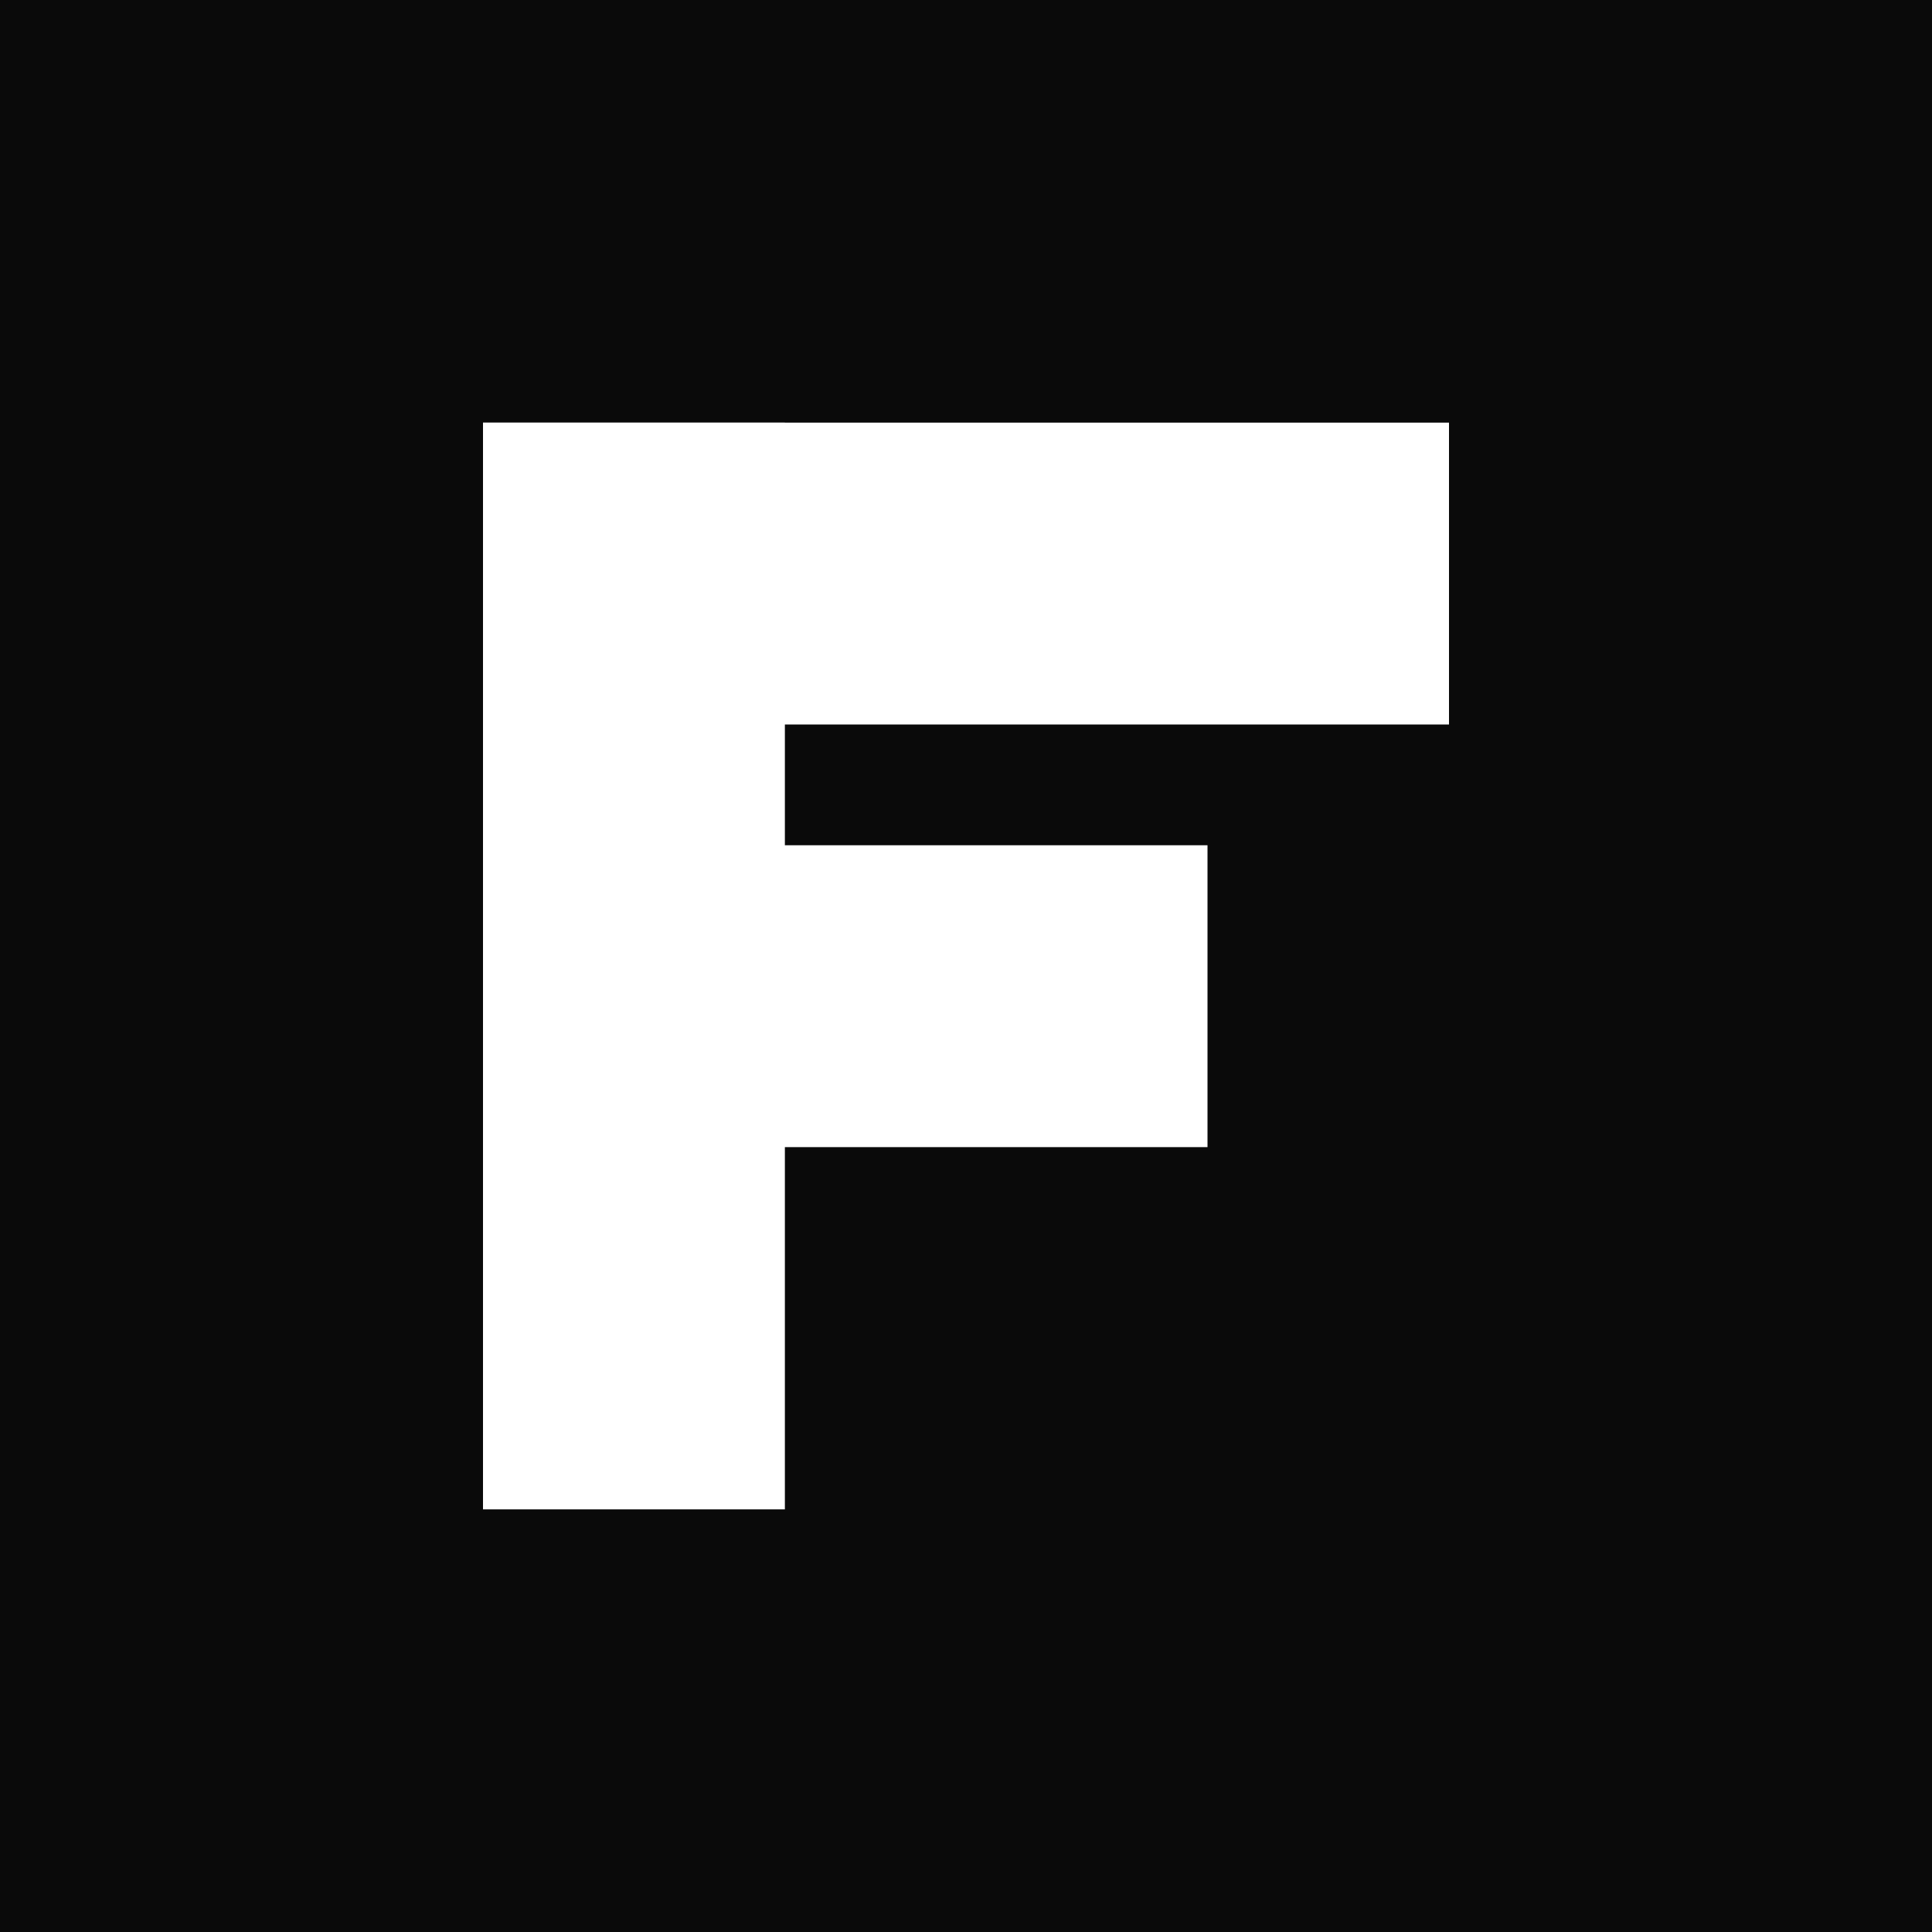
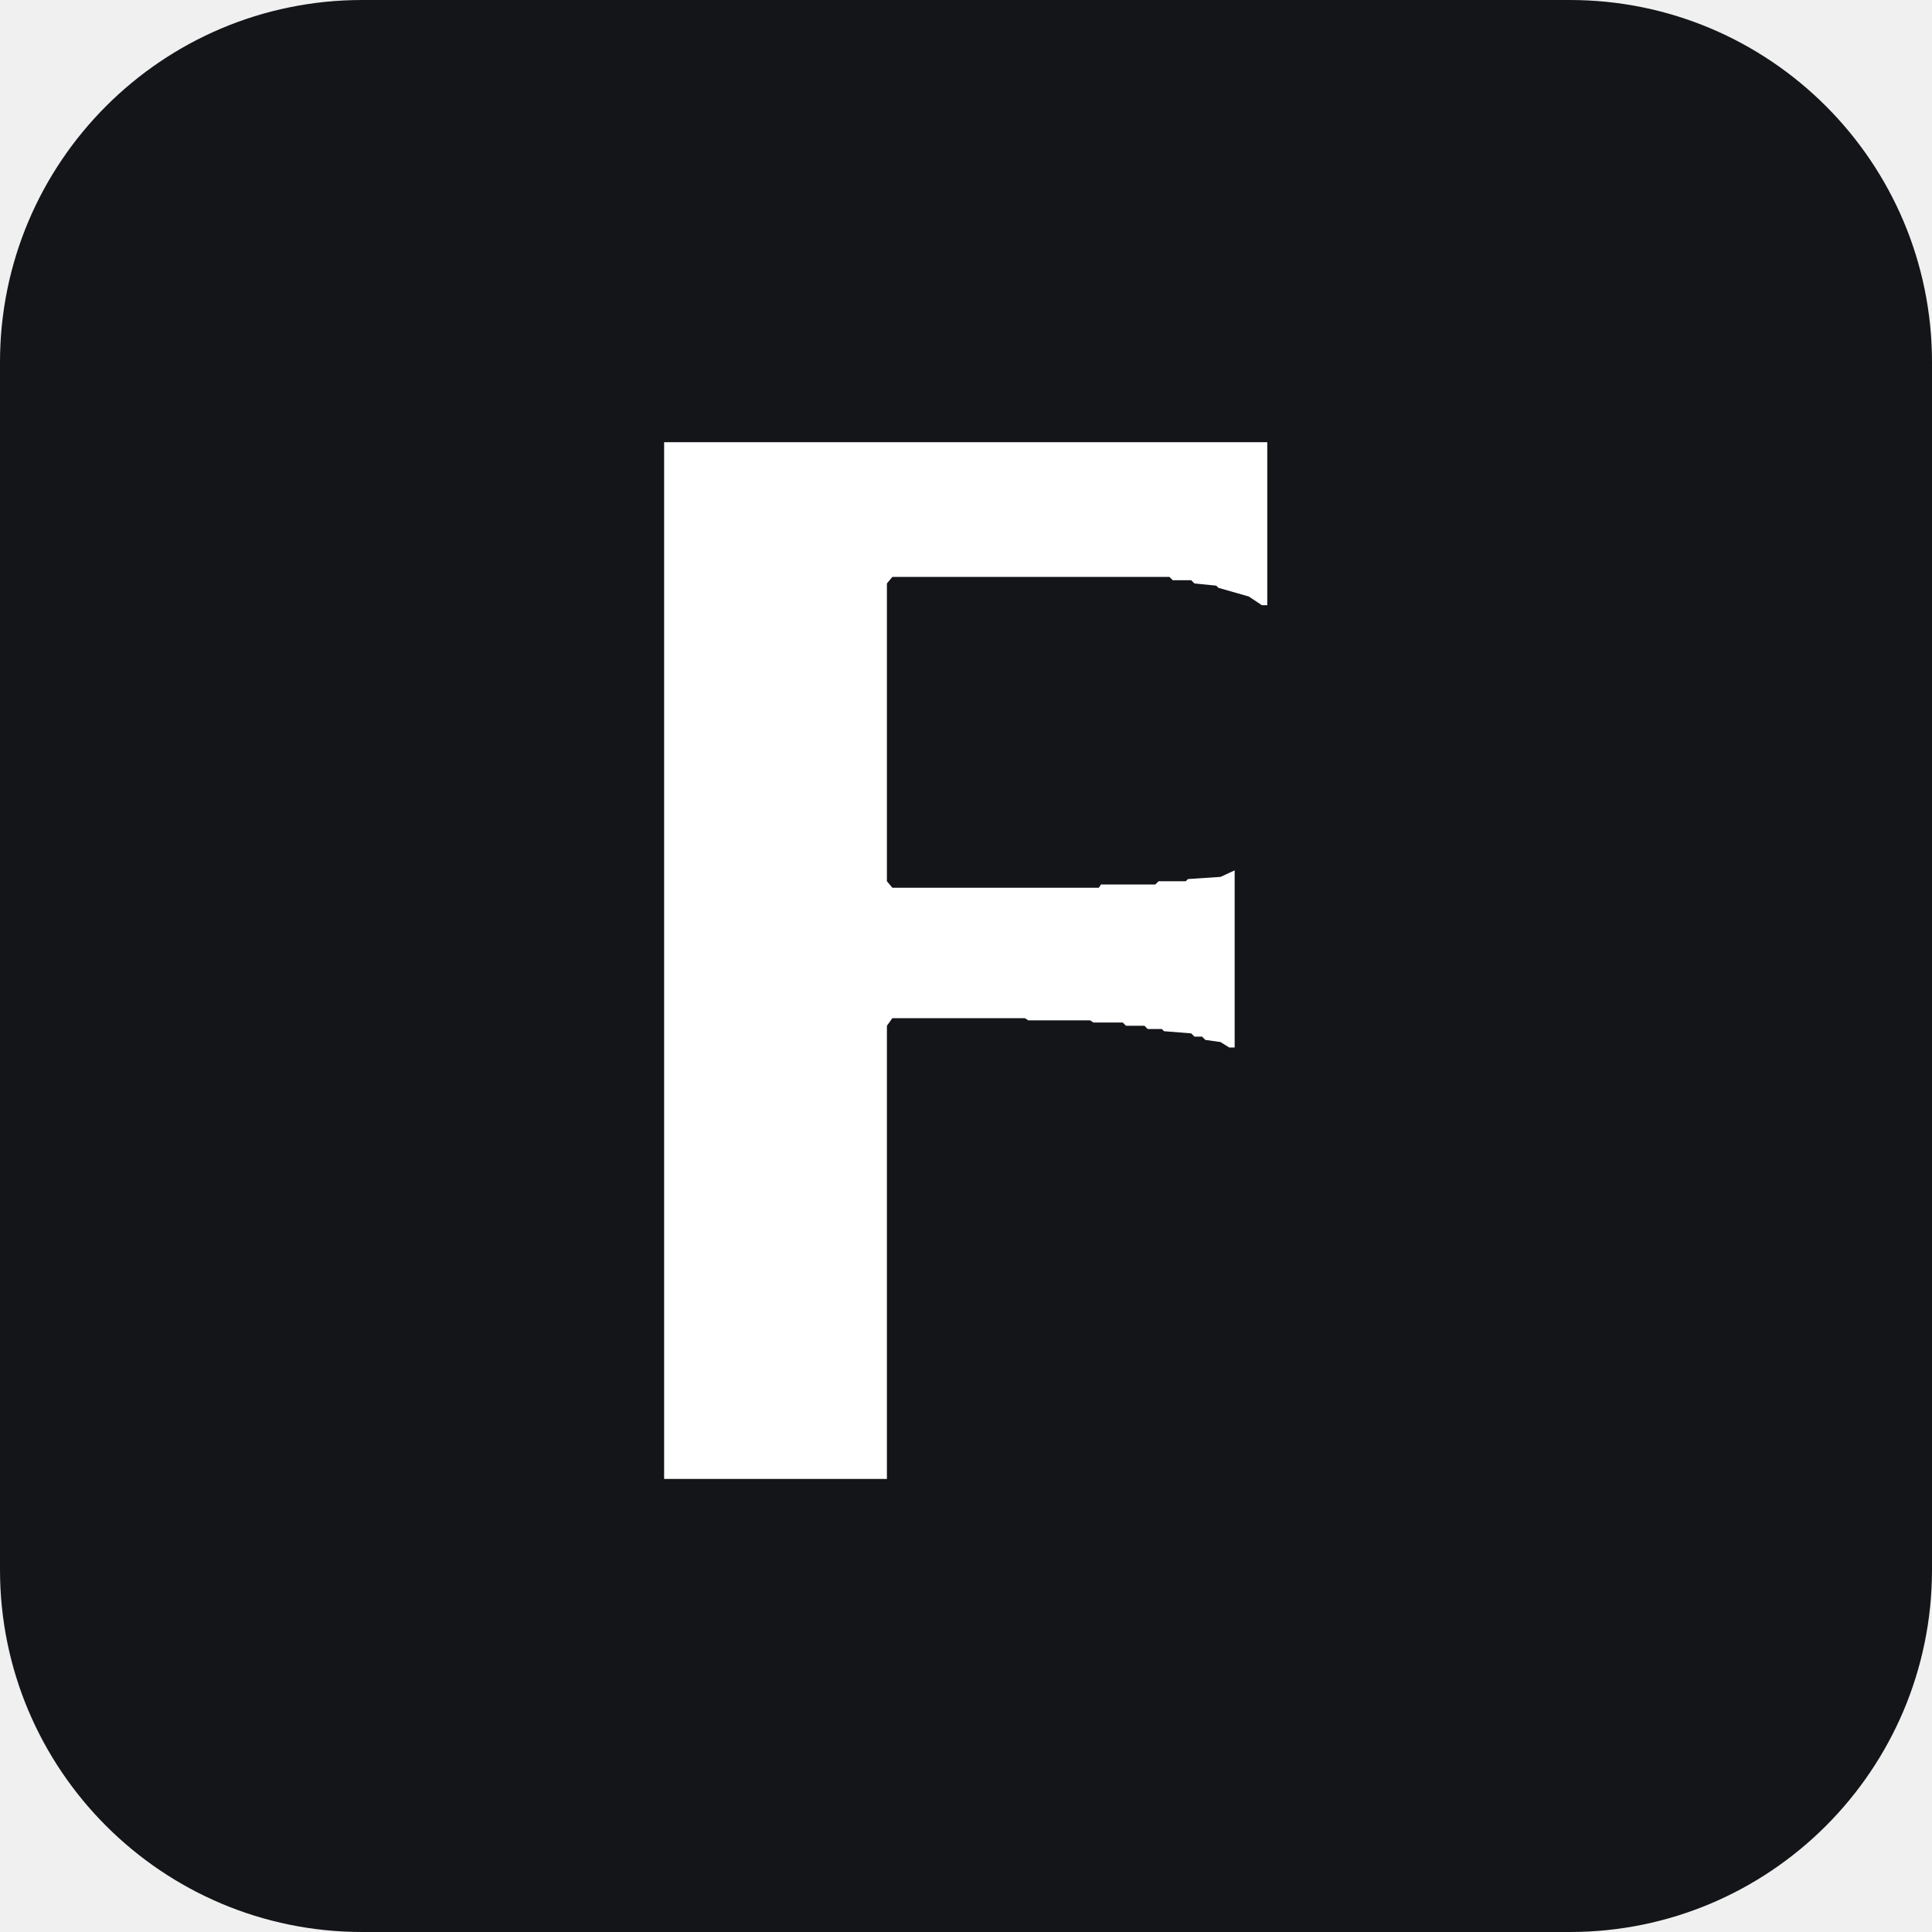
- <svg xmlns="http://www.w3.org/2000/svg" viewBox="0 0 32 32">
-   <rect width="32" height="32" fill="#0A0A0A" />
-   <rect x="8" y="7" width="5" height="18" fill="#fff" />
-   <rect x="8" y="7" width="16" height="5" fill="#fff" />
-   <rect x="8" y="14" width="12" height="5" fill="#fff" />
+ <svg xmlns="http://www.w3.org/2000/svg" viewBox="0 0 64 64">
+   <rect width="64" height="64" rx="12" fill="#141518" />
+   <g transform="translate(22.0 14) scale(0.36)" fill="#fff">
+     <path fill-rule="evenodd" d="M55.5 1.8L0.0 1.8L0.0 97.2L20.5 97.2L20.5 55.5L21.0 54.8L33.2 54.8L33.5 55.0L39.2 55.0L39.5 55.2L42.2 55.2L42.5 55.5L44.2 55.5L44.5 55.8L45.8 55.8L46.0 56.0L48.5 56.2L48.8 56.5L49.5 56.5L49.8 56.8L51.2 57.0L52.0 57.5L52.5 57.5L52.5 41.2L51.2 41.8L48.2 42.0L48.0 42.2L45.5 42.2L45.2 42.5L40.2 42.5L40.0 42.8L21.0 42.8L20.5 42.2L20.5 14.8L21.0 14.2L46.5 14.2L46.8 14.5L48.5 14.5L48.8 14.8L50.8 15.0L51.0 15.2L53.8 16.0L55.0 16.8L55.5 16.8Z" />
+   </g>
</svg>
